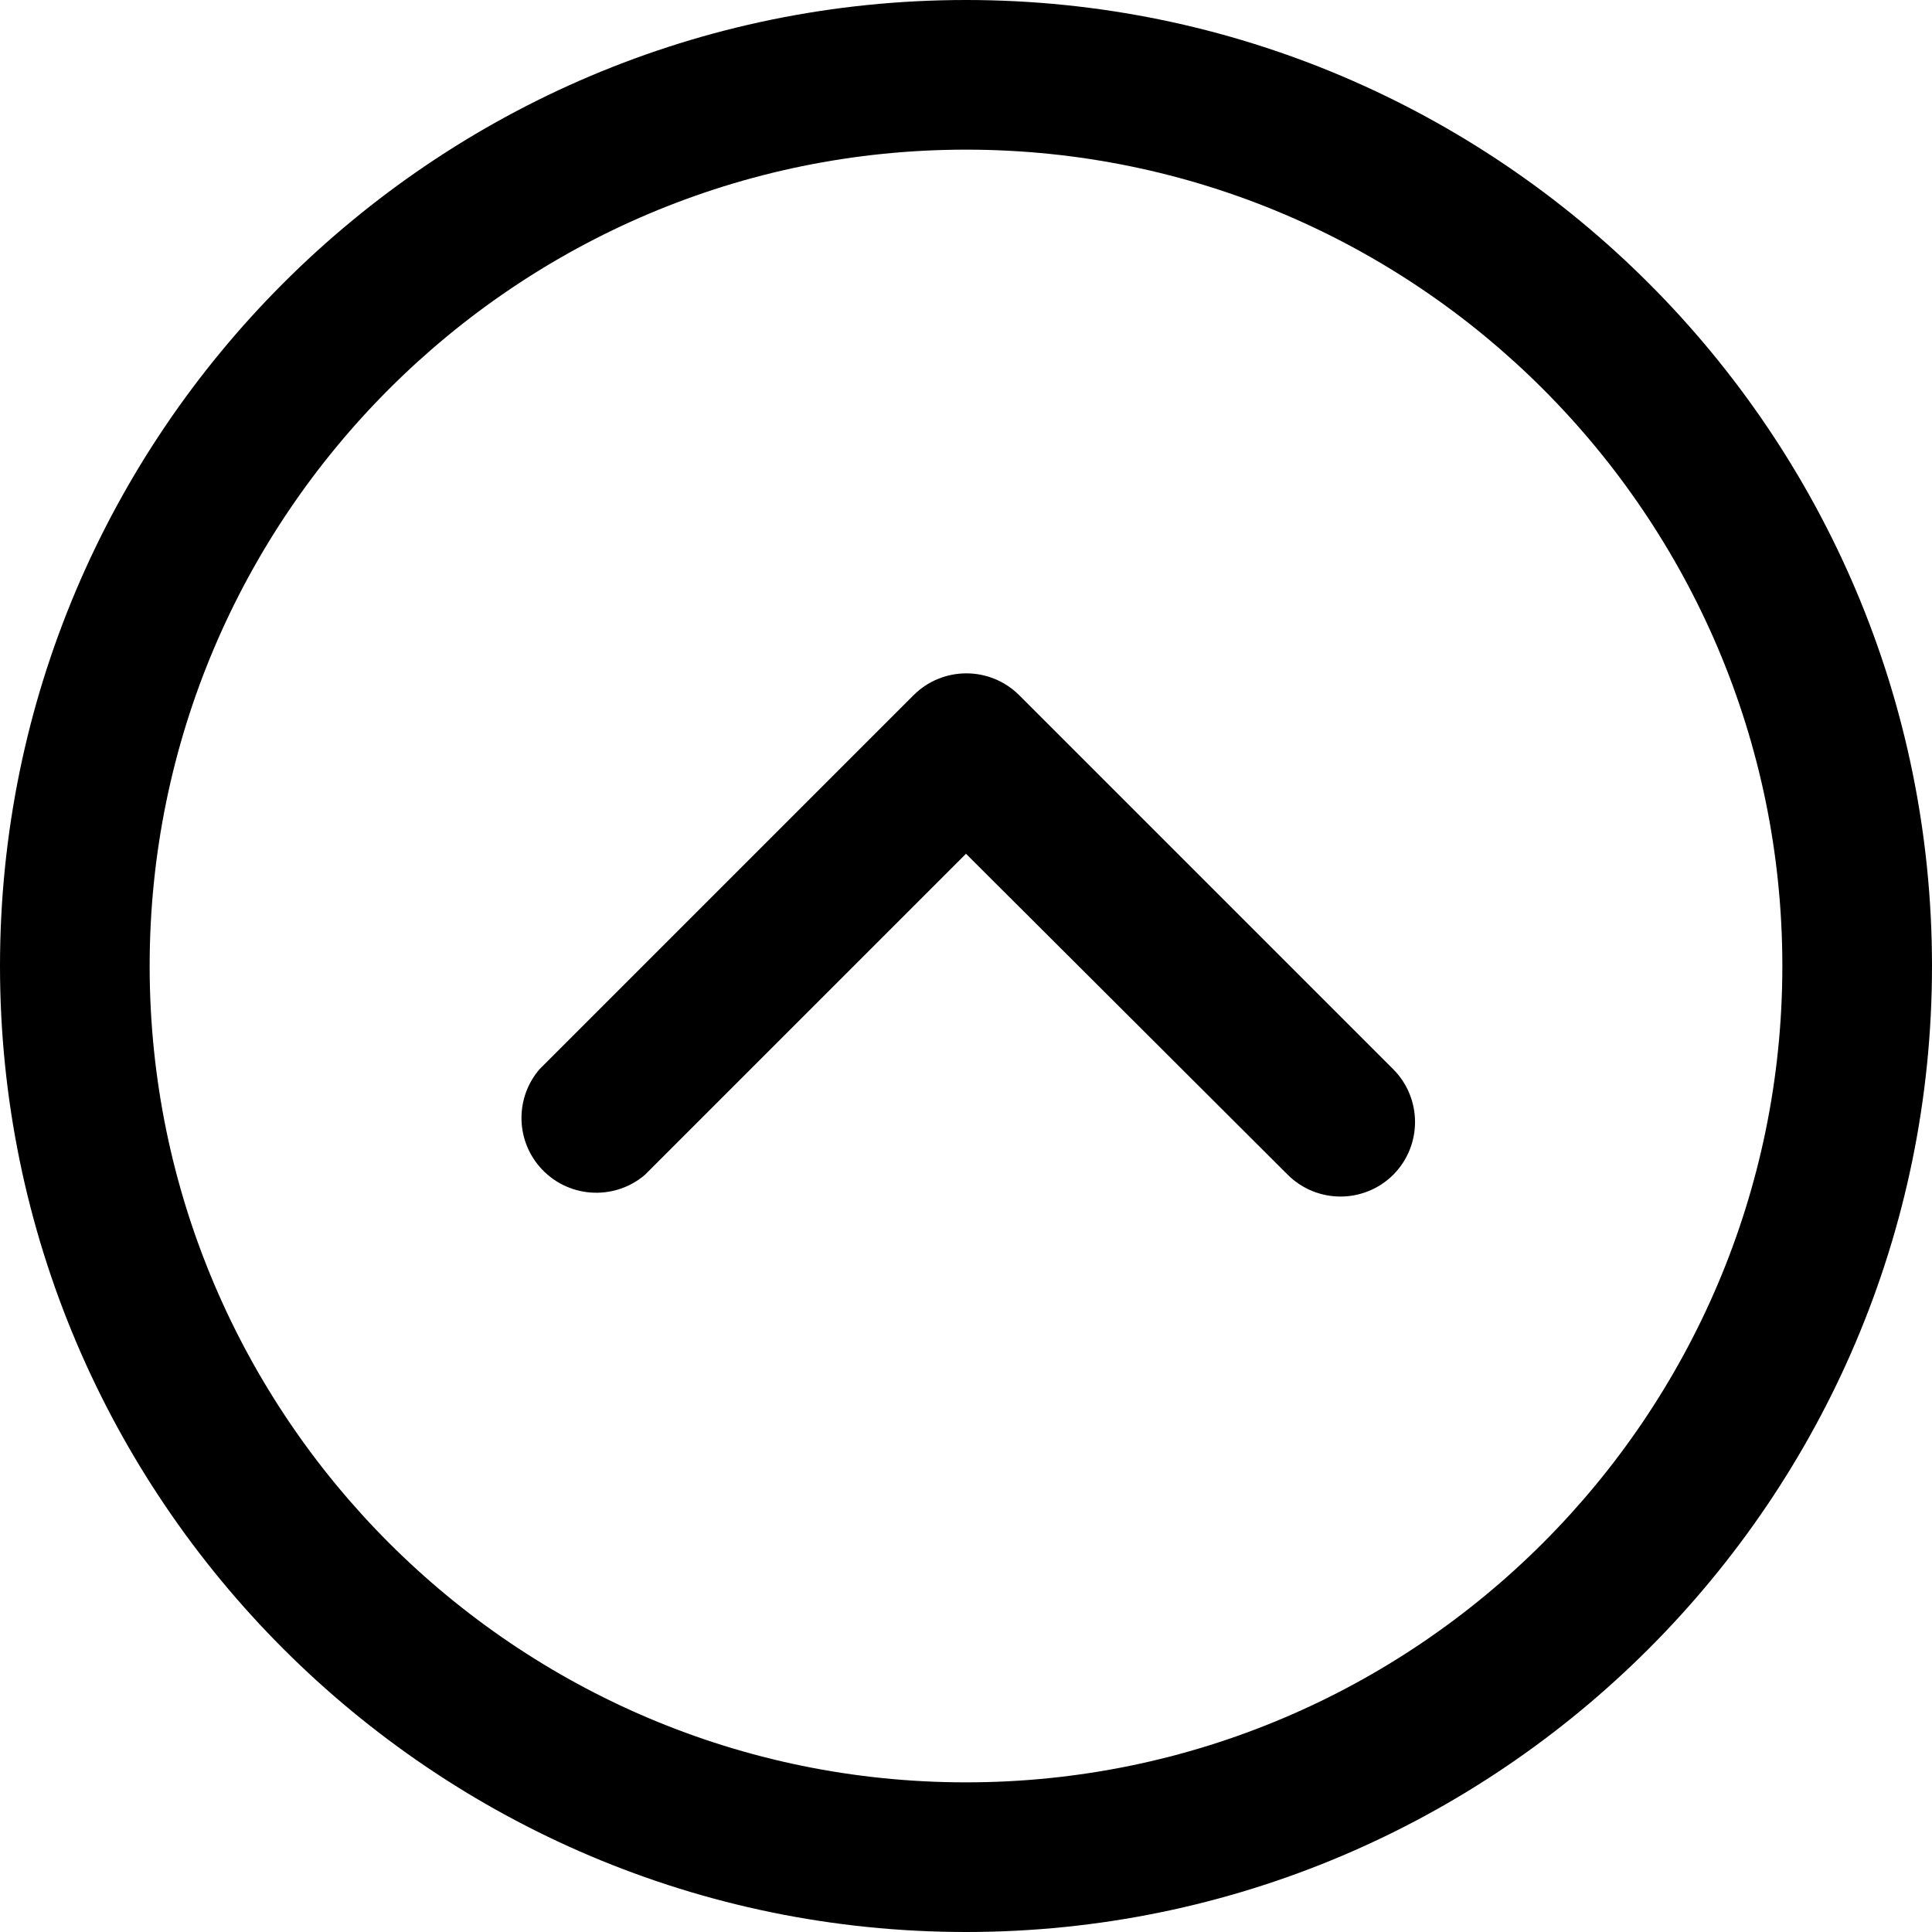
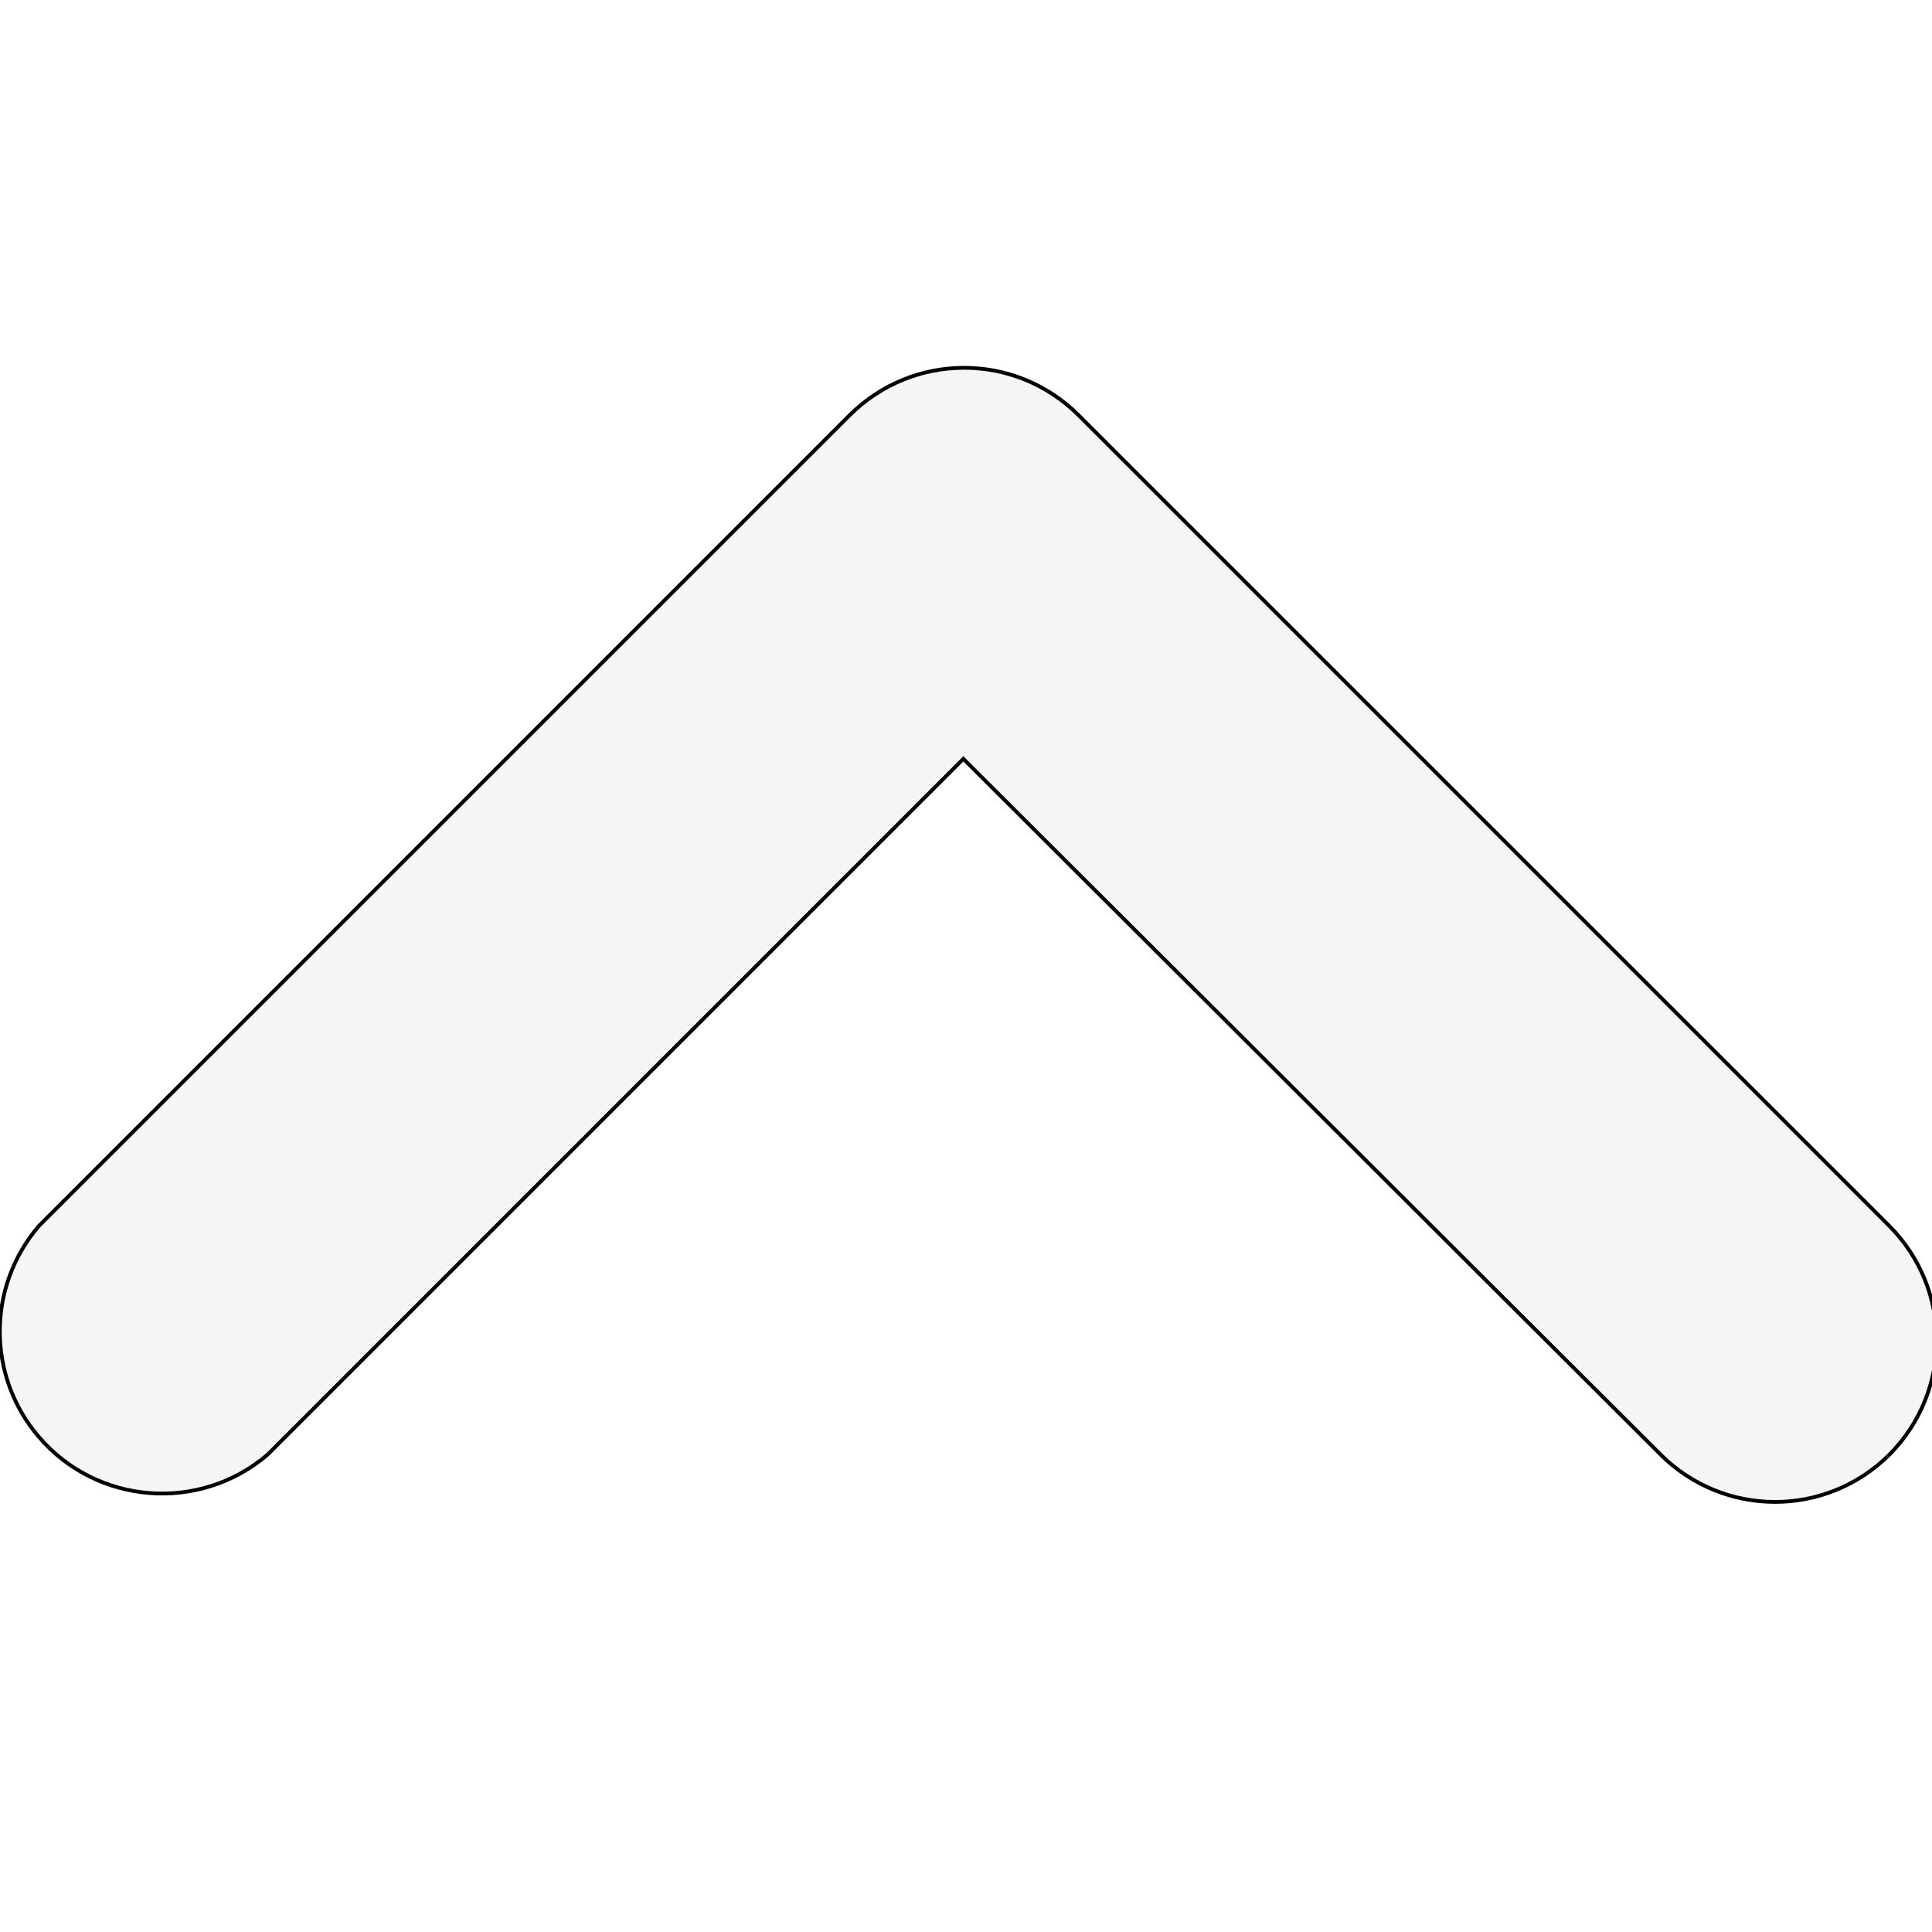
<svg xmlns="http://www.w3.org/2000/svg" version="1.1" id="Capa_1" x="0px" y="0px" viewBox="0 0 512 512" style="enable-background:new 0 0 512 512;" xml:space="preserve">
+   <style type="text/css">
+ 	.st0{fill:#F5F5F5;stroke:#000000;stroke-miterlimit:10;}
+ </style>
  <g>
    <g>
-       <path d="M256,0C114.833,0,0,114.833,0,256s114.833,256,256,256s256-114.853,256-256S397.167,0,256,0z M256,472.341    c-119.275,0-216.341-97.046-216.341-216.341S136.725,39.659,256,39.659c119.295,0,216.341,97.046,216.341,216.341    S375.275,472.341,256,472.341z" />
+       <path class="st0" d="M500.7,324.9L285.8,110c-16.8-16.7-43.8-16.7-60.6,0L10.3,324.9c-13.8,16.1-13.8,39.8,0,55.9    c15.4,18,42.6,20.1,60.6,4.7l184.4-184.4l184.8,184.4c16.8,16.7,43.8,16.7,60.6,0C517.4,368.7,517.4,341.7,500.7,324.9z" />
    </g>
  </g>
-   <g>
-     <g>
-       <path d="M369.227,283.365l-99.148-99.148c-7.734-7.694-20.226-7.694-27.96,0l-99.148,99.148c-6.365,7.416-6.365,18.382,0,25.798    c7.119,8.309,19.651,9.28,27.96,2.161L256,226.256l85.267,85.069c7.734,7.694,20.226,7.694,27.96,0    C376.921,303.591,376.921,291.098,369.227,283.365z" />
-     </g>
-   </g>
-   <g>
- </g>
-   <g>
- </g>
-   <g>
- </g>
-   <g>
- </g>
-   <g>
- </g>
-   <g>
- </g>
-   <g>
- </g>
-   <g>
- </g>
-   <g>
- </g>
-   <g>
- </g>
-   <g>
- </g>
-   <g>
- </g>
-   <g>
- </g>
-   <g>
- </g>
-   <g>
- </g>
</svg>
